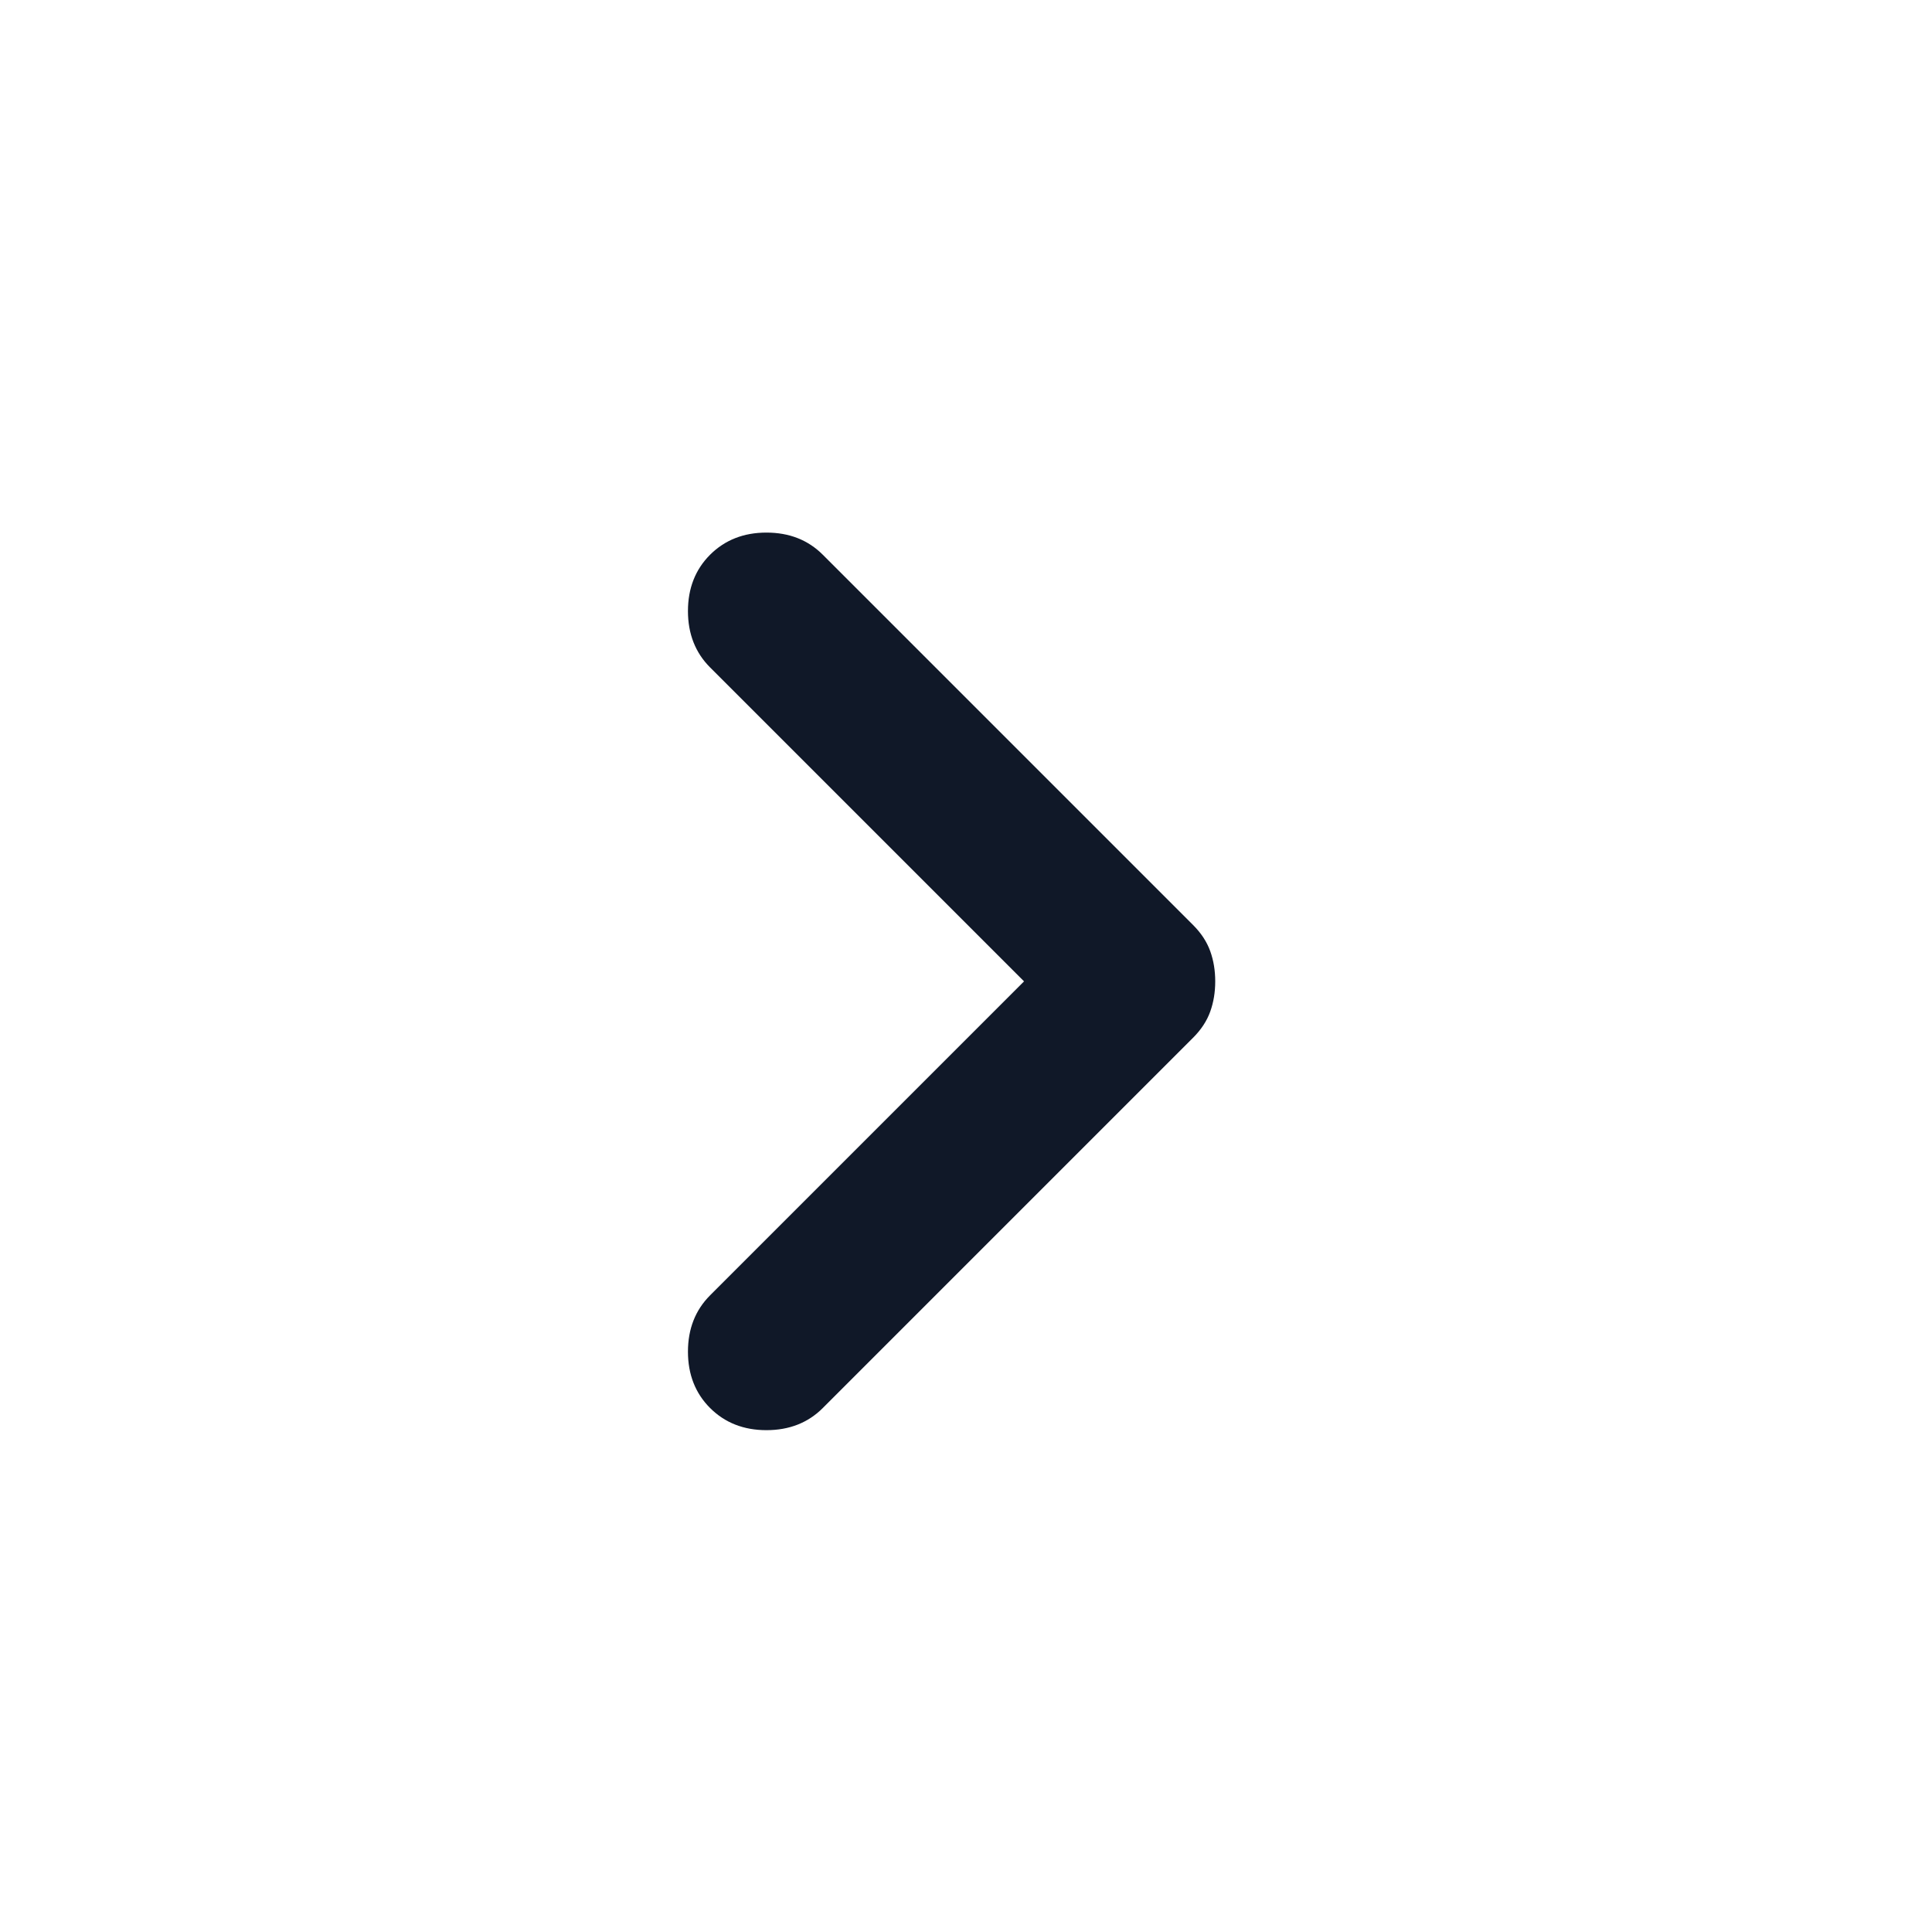
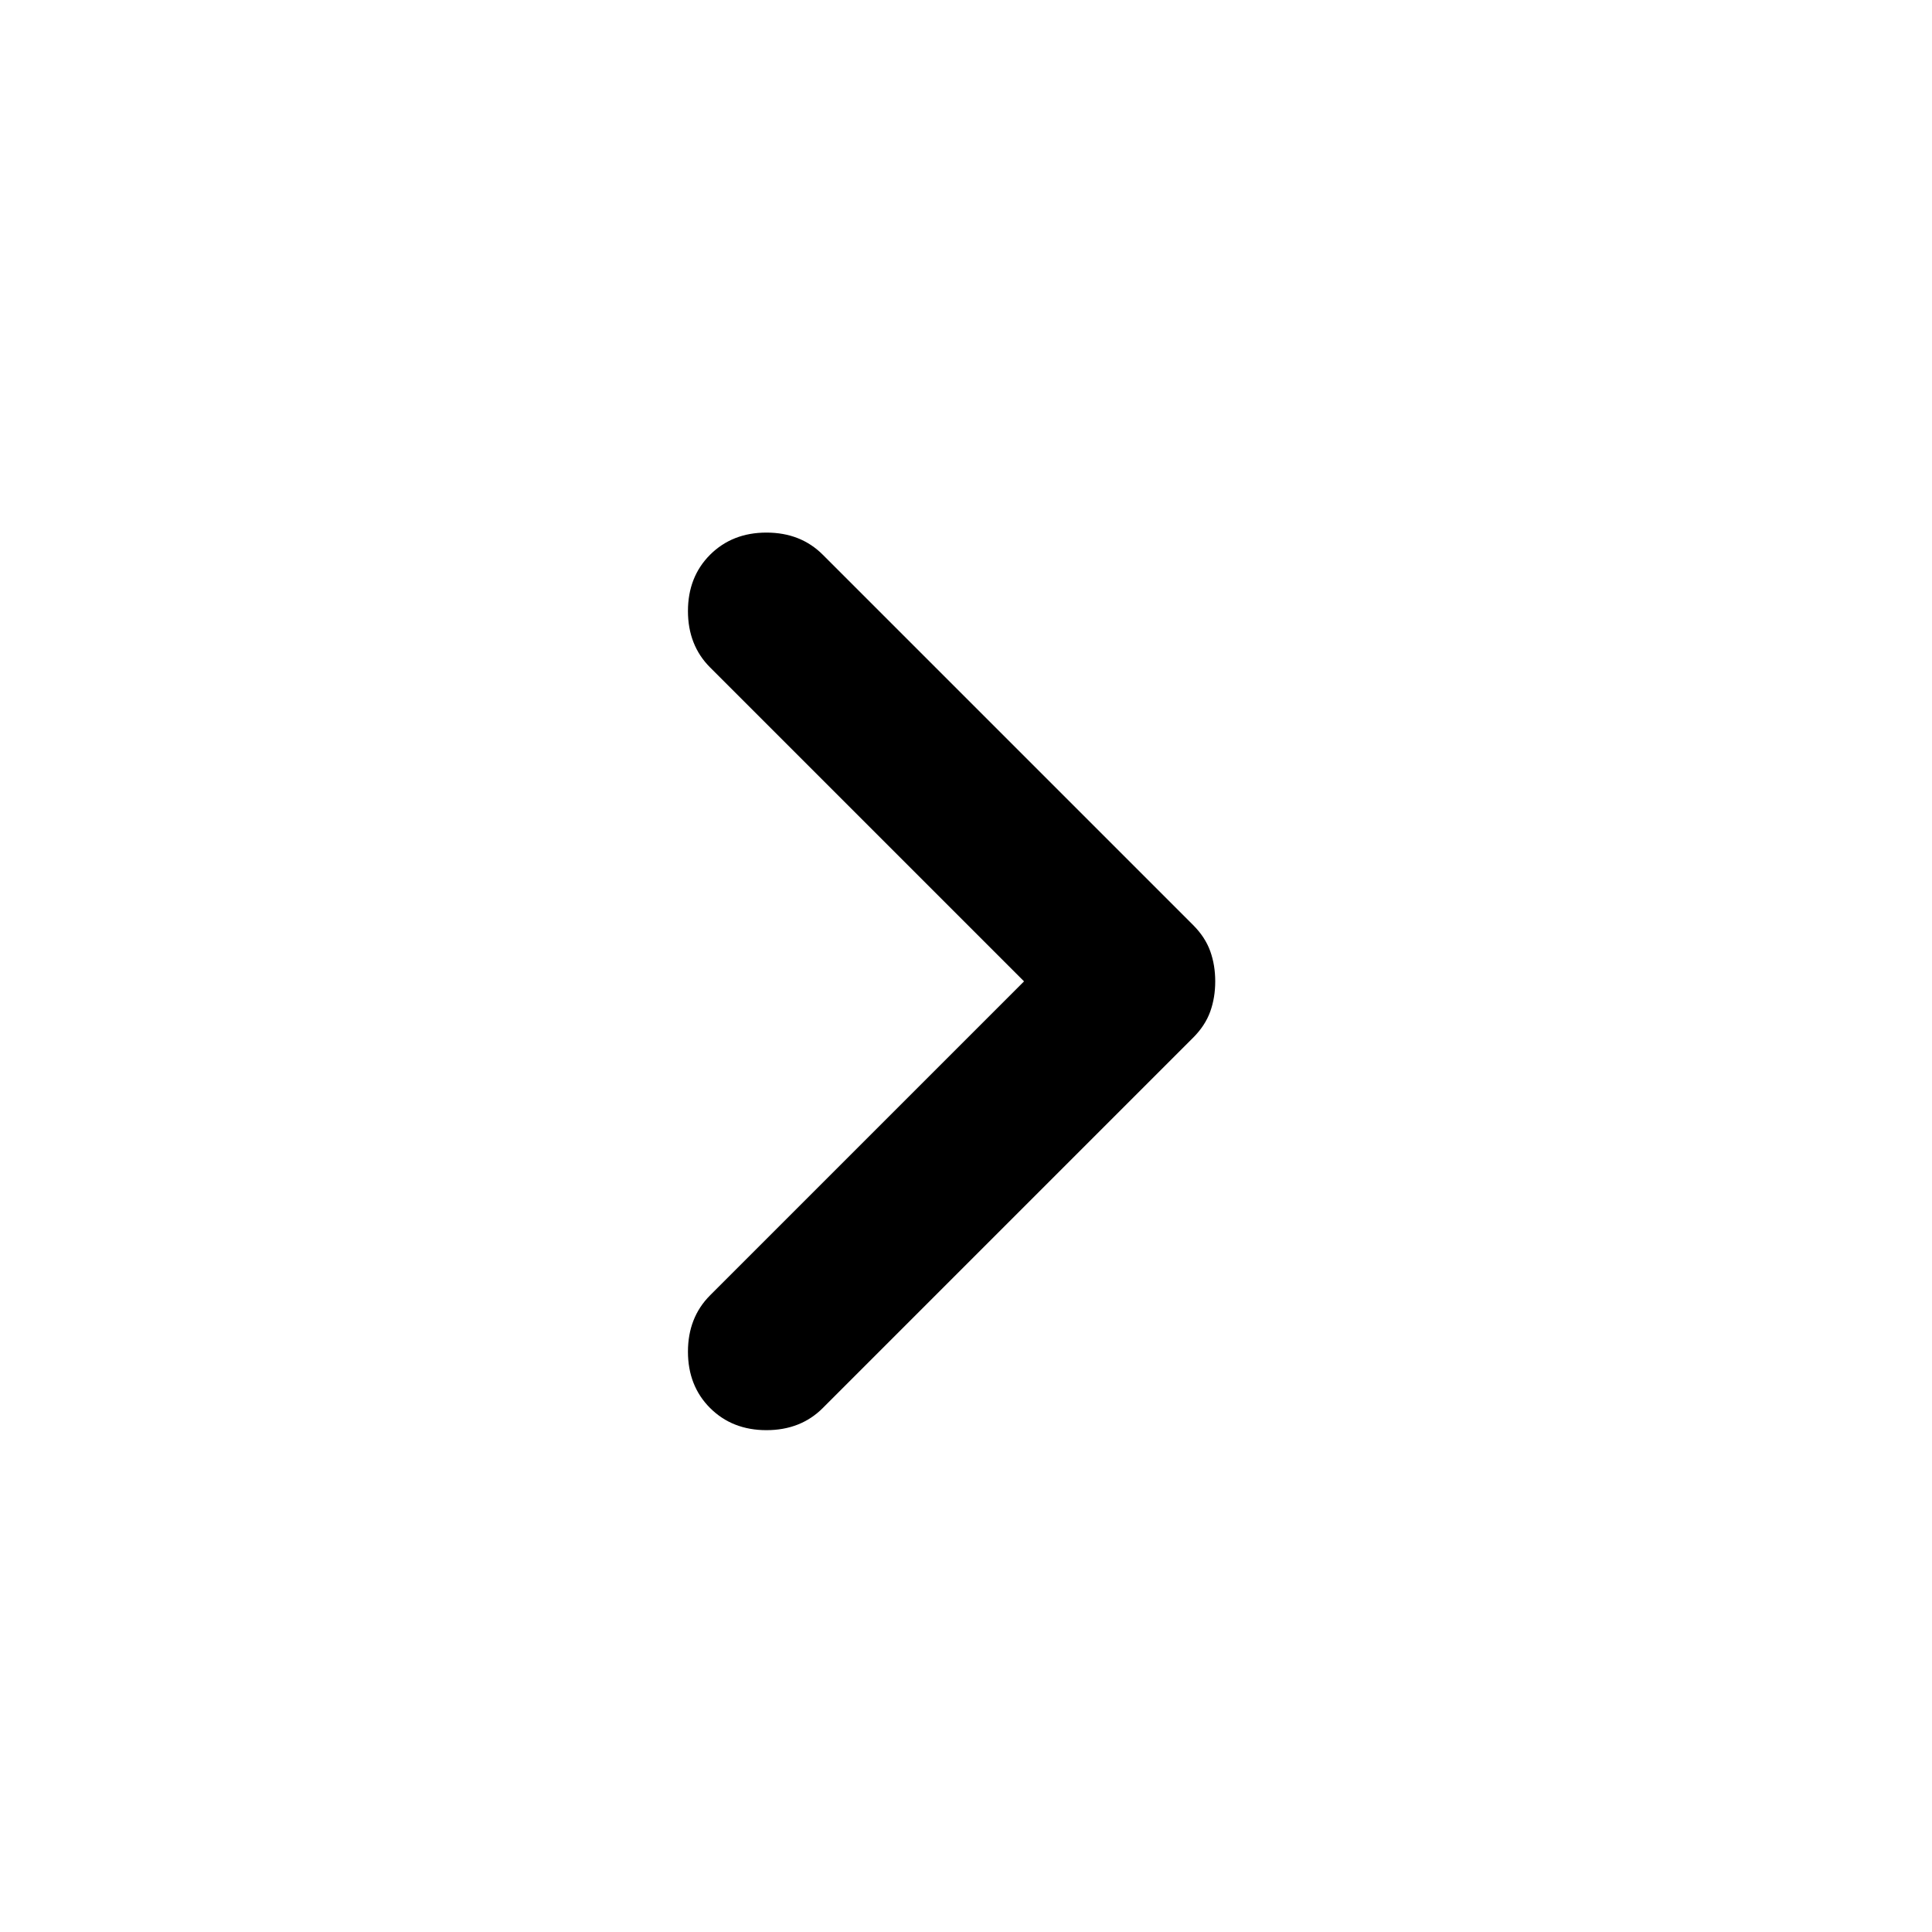
<svg xmlns="http://www.w3.org/2000/svg" width="24" height="24" viewBox="0 0 24 24" fill="none">
-   <path d="M8.821 17.491C8.638 17.308 8.546 17.074 8.546 16.791C8.546 16.508 8.638 16.274 8.821 16.091L12.721 12.191L8.821 8.291C8.638 8.108 8.546 7.874 8.546 7.591C8.546 7.308 8.638 7.074 8.821 6.891C9.005 6.708 9.238 6.616 9.521 6.616C9.805 6.616 10.038 6.708 10.221 6.891L14.821 11.491C14.921 11.591 14.992 11.699 15.034 11.816C15.076 11.933 15.096 12.058 15.096 12.191C15.096 12.324 15.076 12.449 15.034 12.566C14.992 12.683 14.921 12.791 14.821 12.891L10.221 17.491C10.038 17.674 9.805 17.766 9.521 17.766C9.238 17.766 9.005 17.674 8.821 17.491Z" fill="#101828" />
+   <path d="M8.821 17.491C8.638 17.308 8.546 17.074 8.546 16.791C8.546 16.508 8.638 16.274 8.821 16.091L12.721 12.191L8.821 8.291C8.638 8.108 8.546 7.874 8.546 7.591C8.546 7.308 8.638 7.074 8.821 6.891C9.005 6.708 9.238 6.616 9.521 6.616C9.805 6.616 10.038 6.708 10.221 6.891L14.821 11.491C14.921 11.591 14.992 11.699 15.034 11.816C15.076 11.933 15.096 12.058 15.096 12.191C15.096 12.324 15.076 12.449 15.034 12.566C14.992 12.683 14.921 12.791 14.821 12.891L10.221 17.491C10.038 17.674 9.805 17.766 9.521 17.766C9.238 17.766 9.005 17.674 8.821 17.491Z" fill="currentColor" />
</svg>
